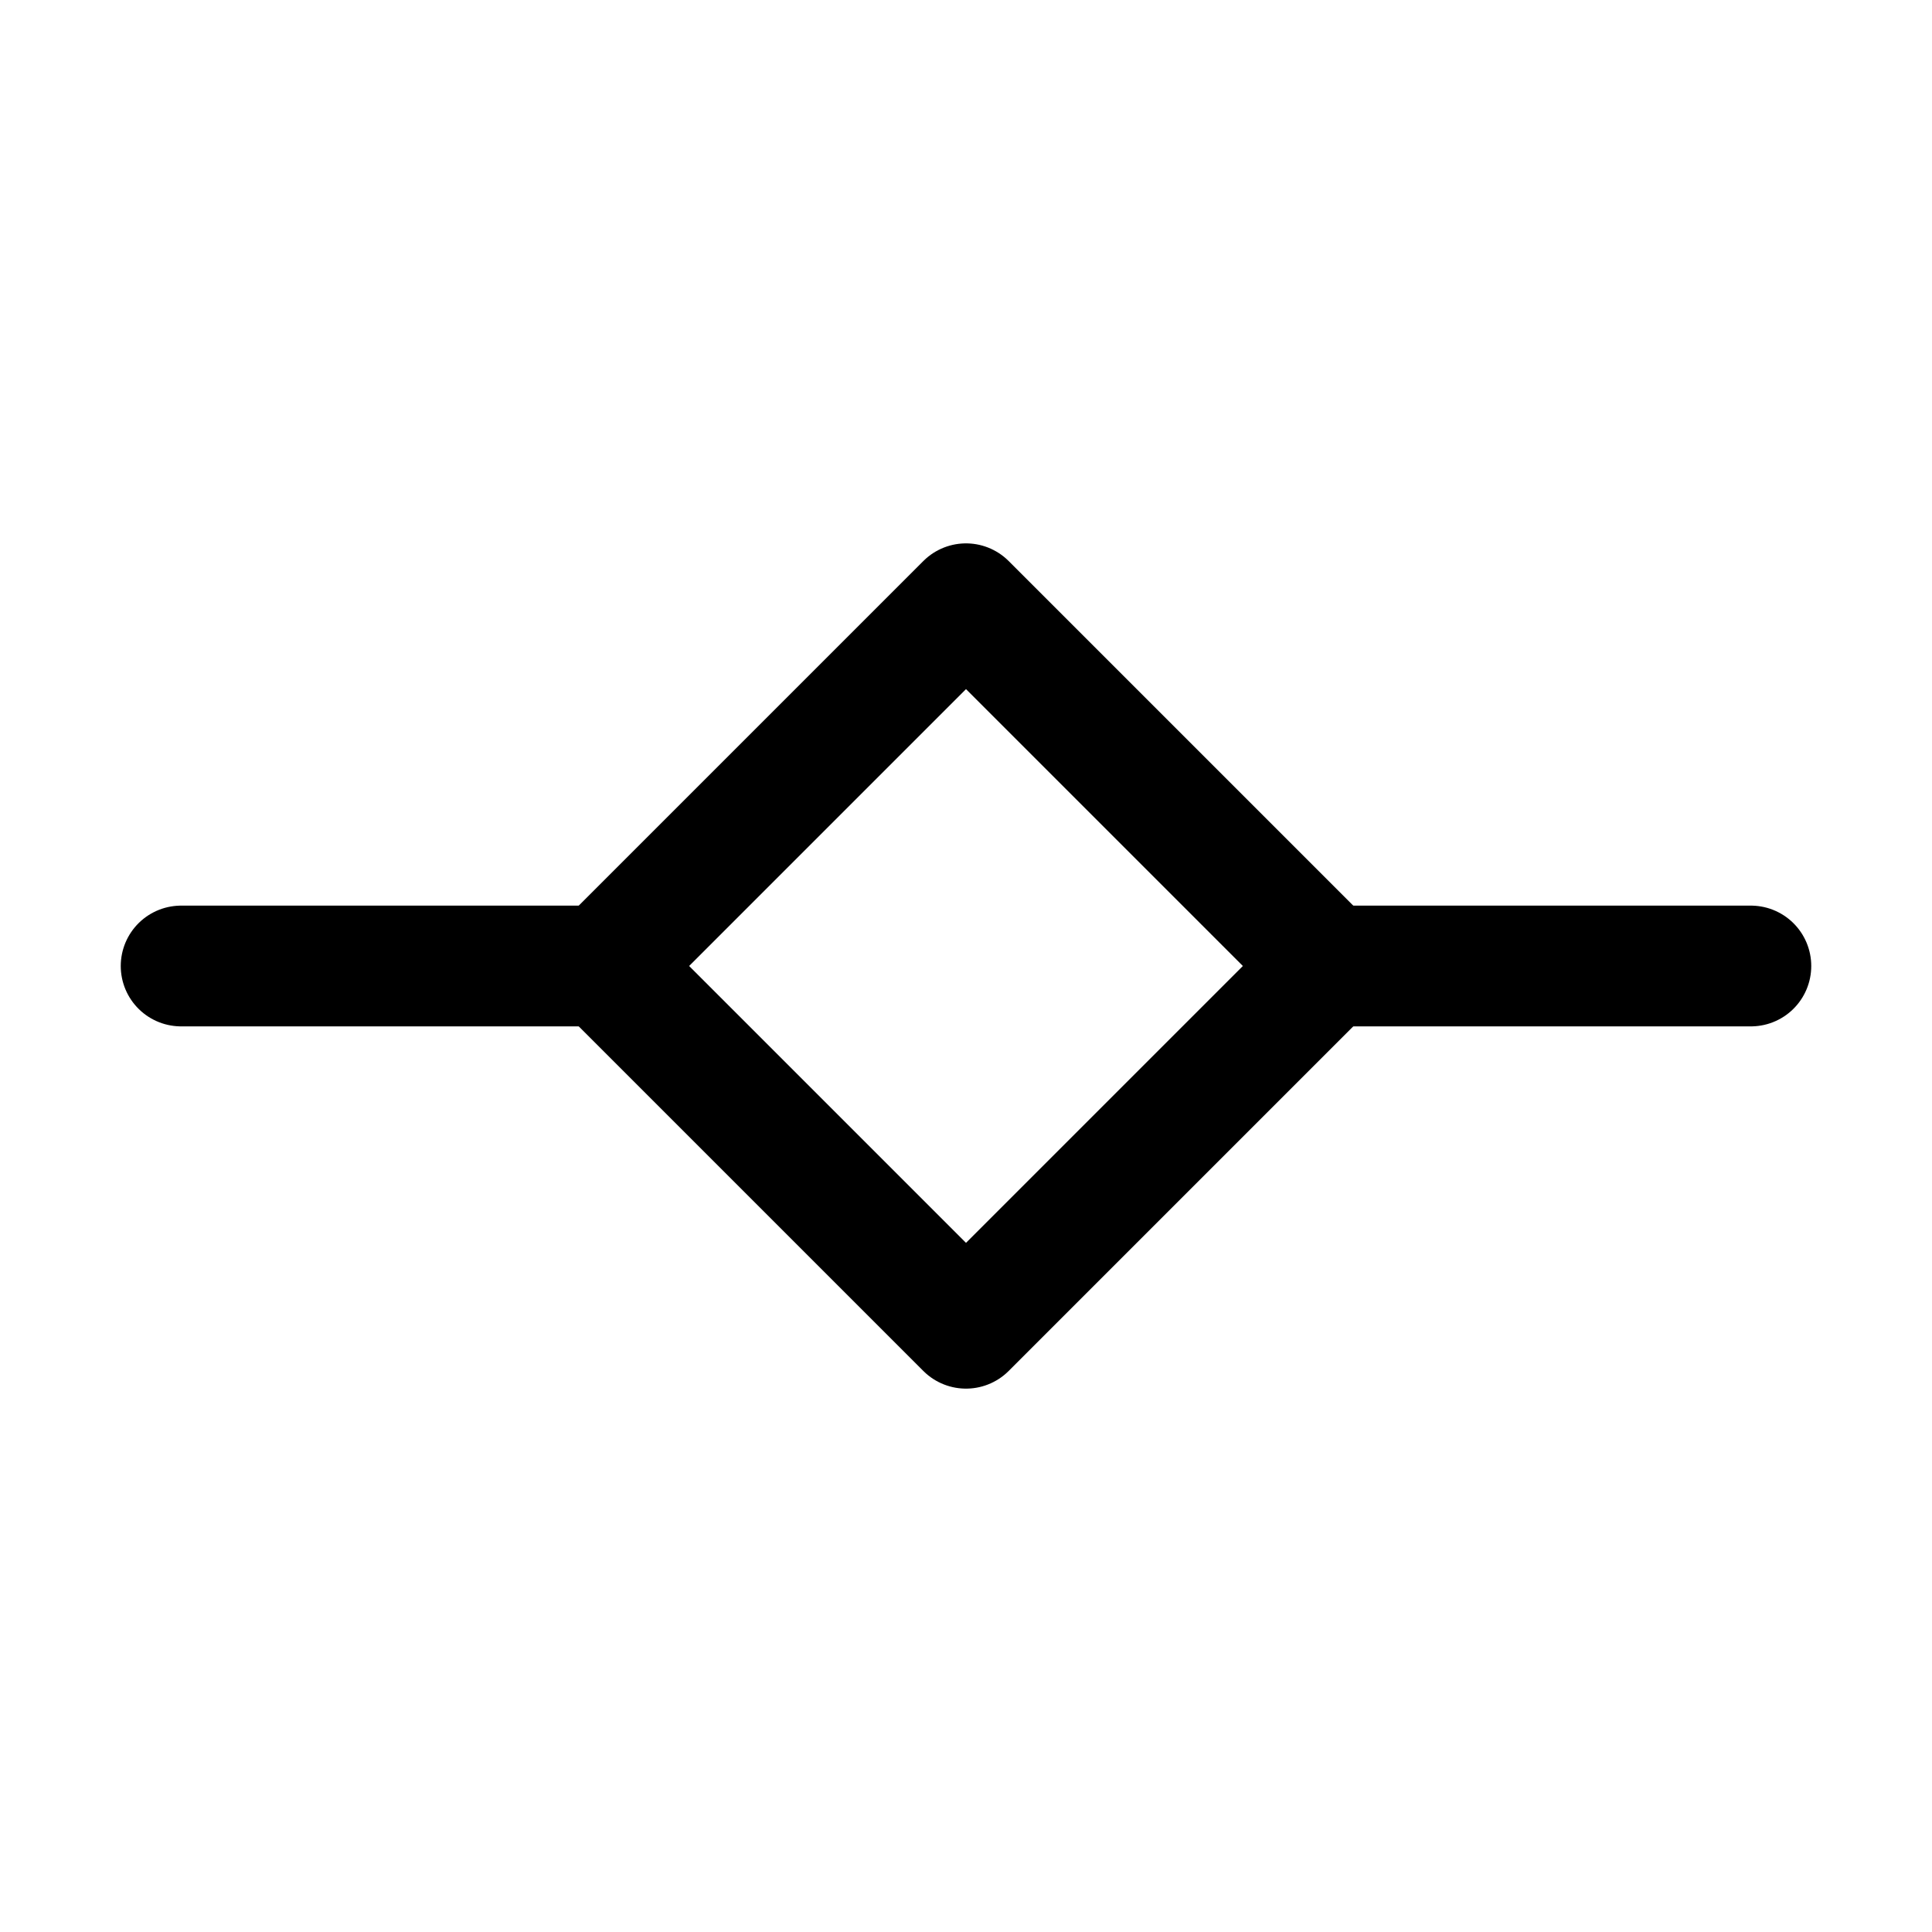
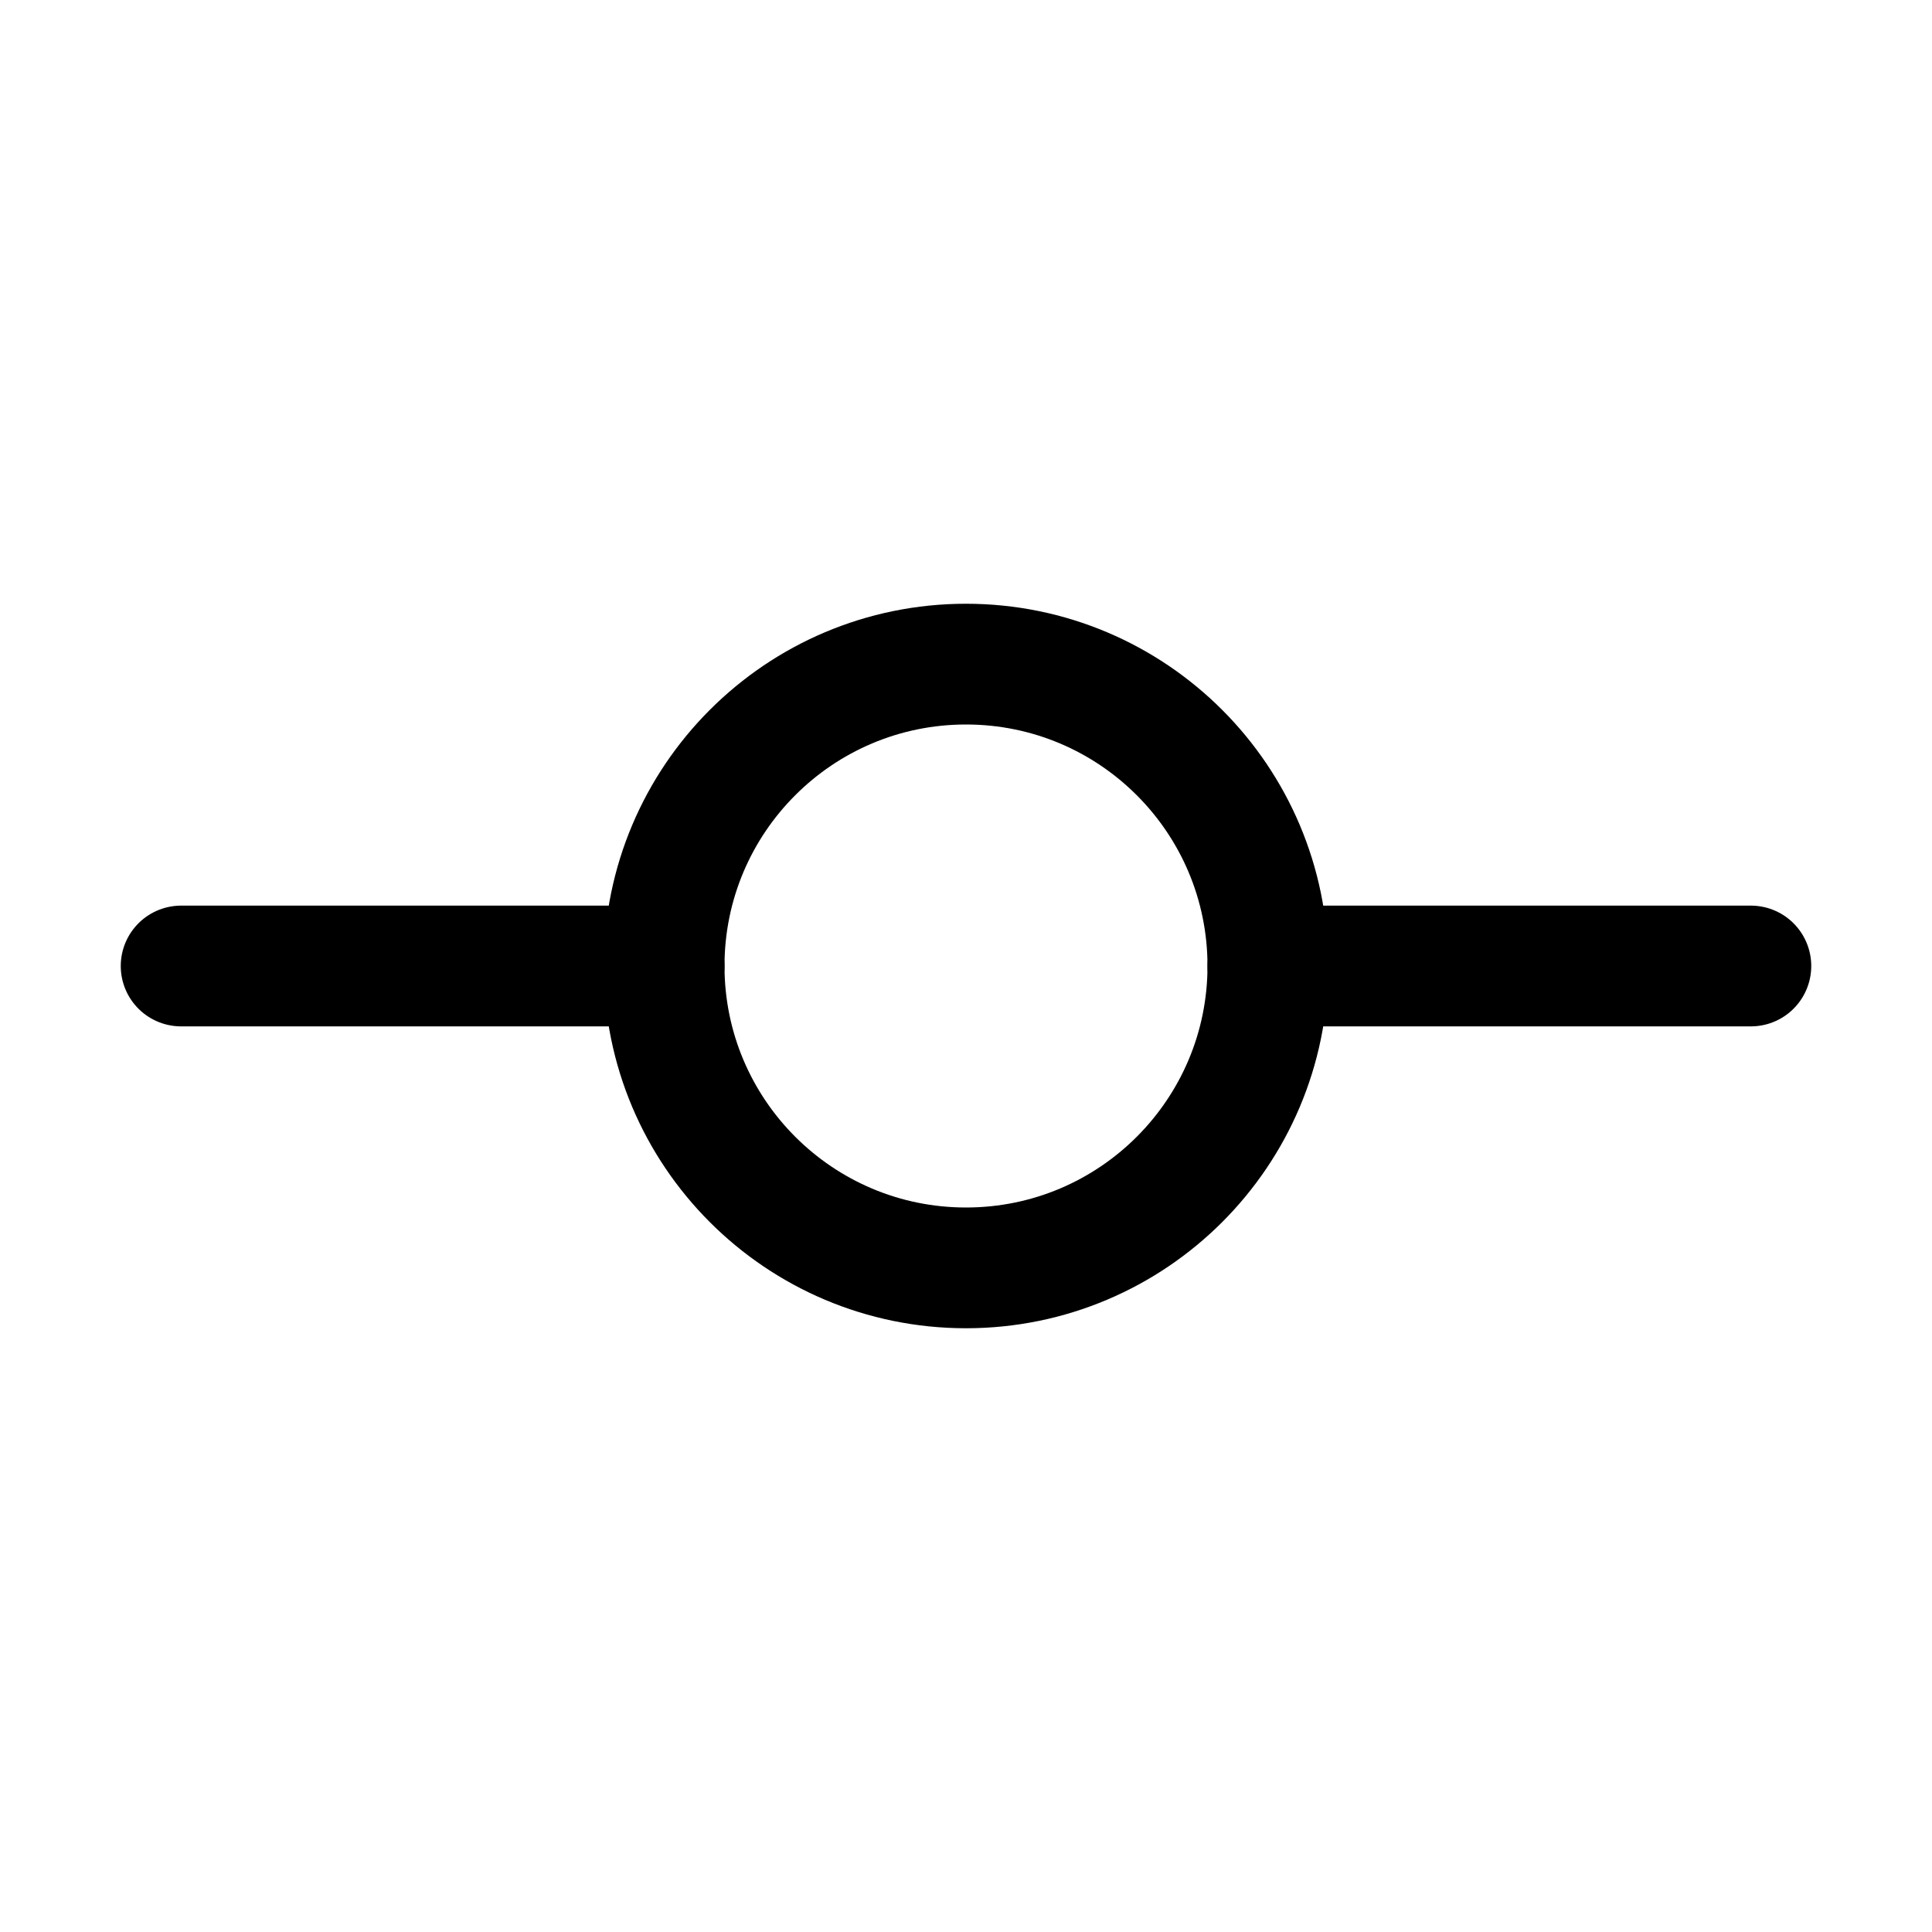
<svg xmlns="http://www.w3.org/2000/svg" width="16" height="16" viewBox="0 0 16 16" fill="none" stroke="currentColor" stroke-width="1" stroke-linecap="round" stroke-linejoin="round">
-   <path d="M1.5 8h3.5M11 8h3.5" />
+   <path d="M1.5 8h4M10.5 8h4" />
  <g id="accent">
-     <path d="M8 5l3 3-3 3-3-3z" />
+     <circle cx="8" cy="8" r="2.5" />
  </g>
</svg>
